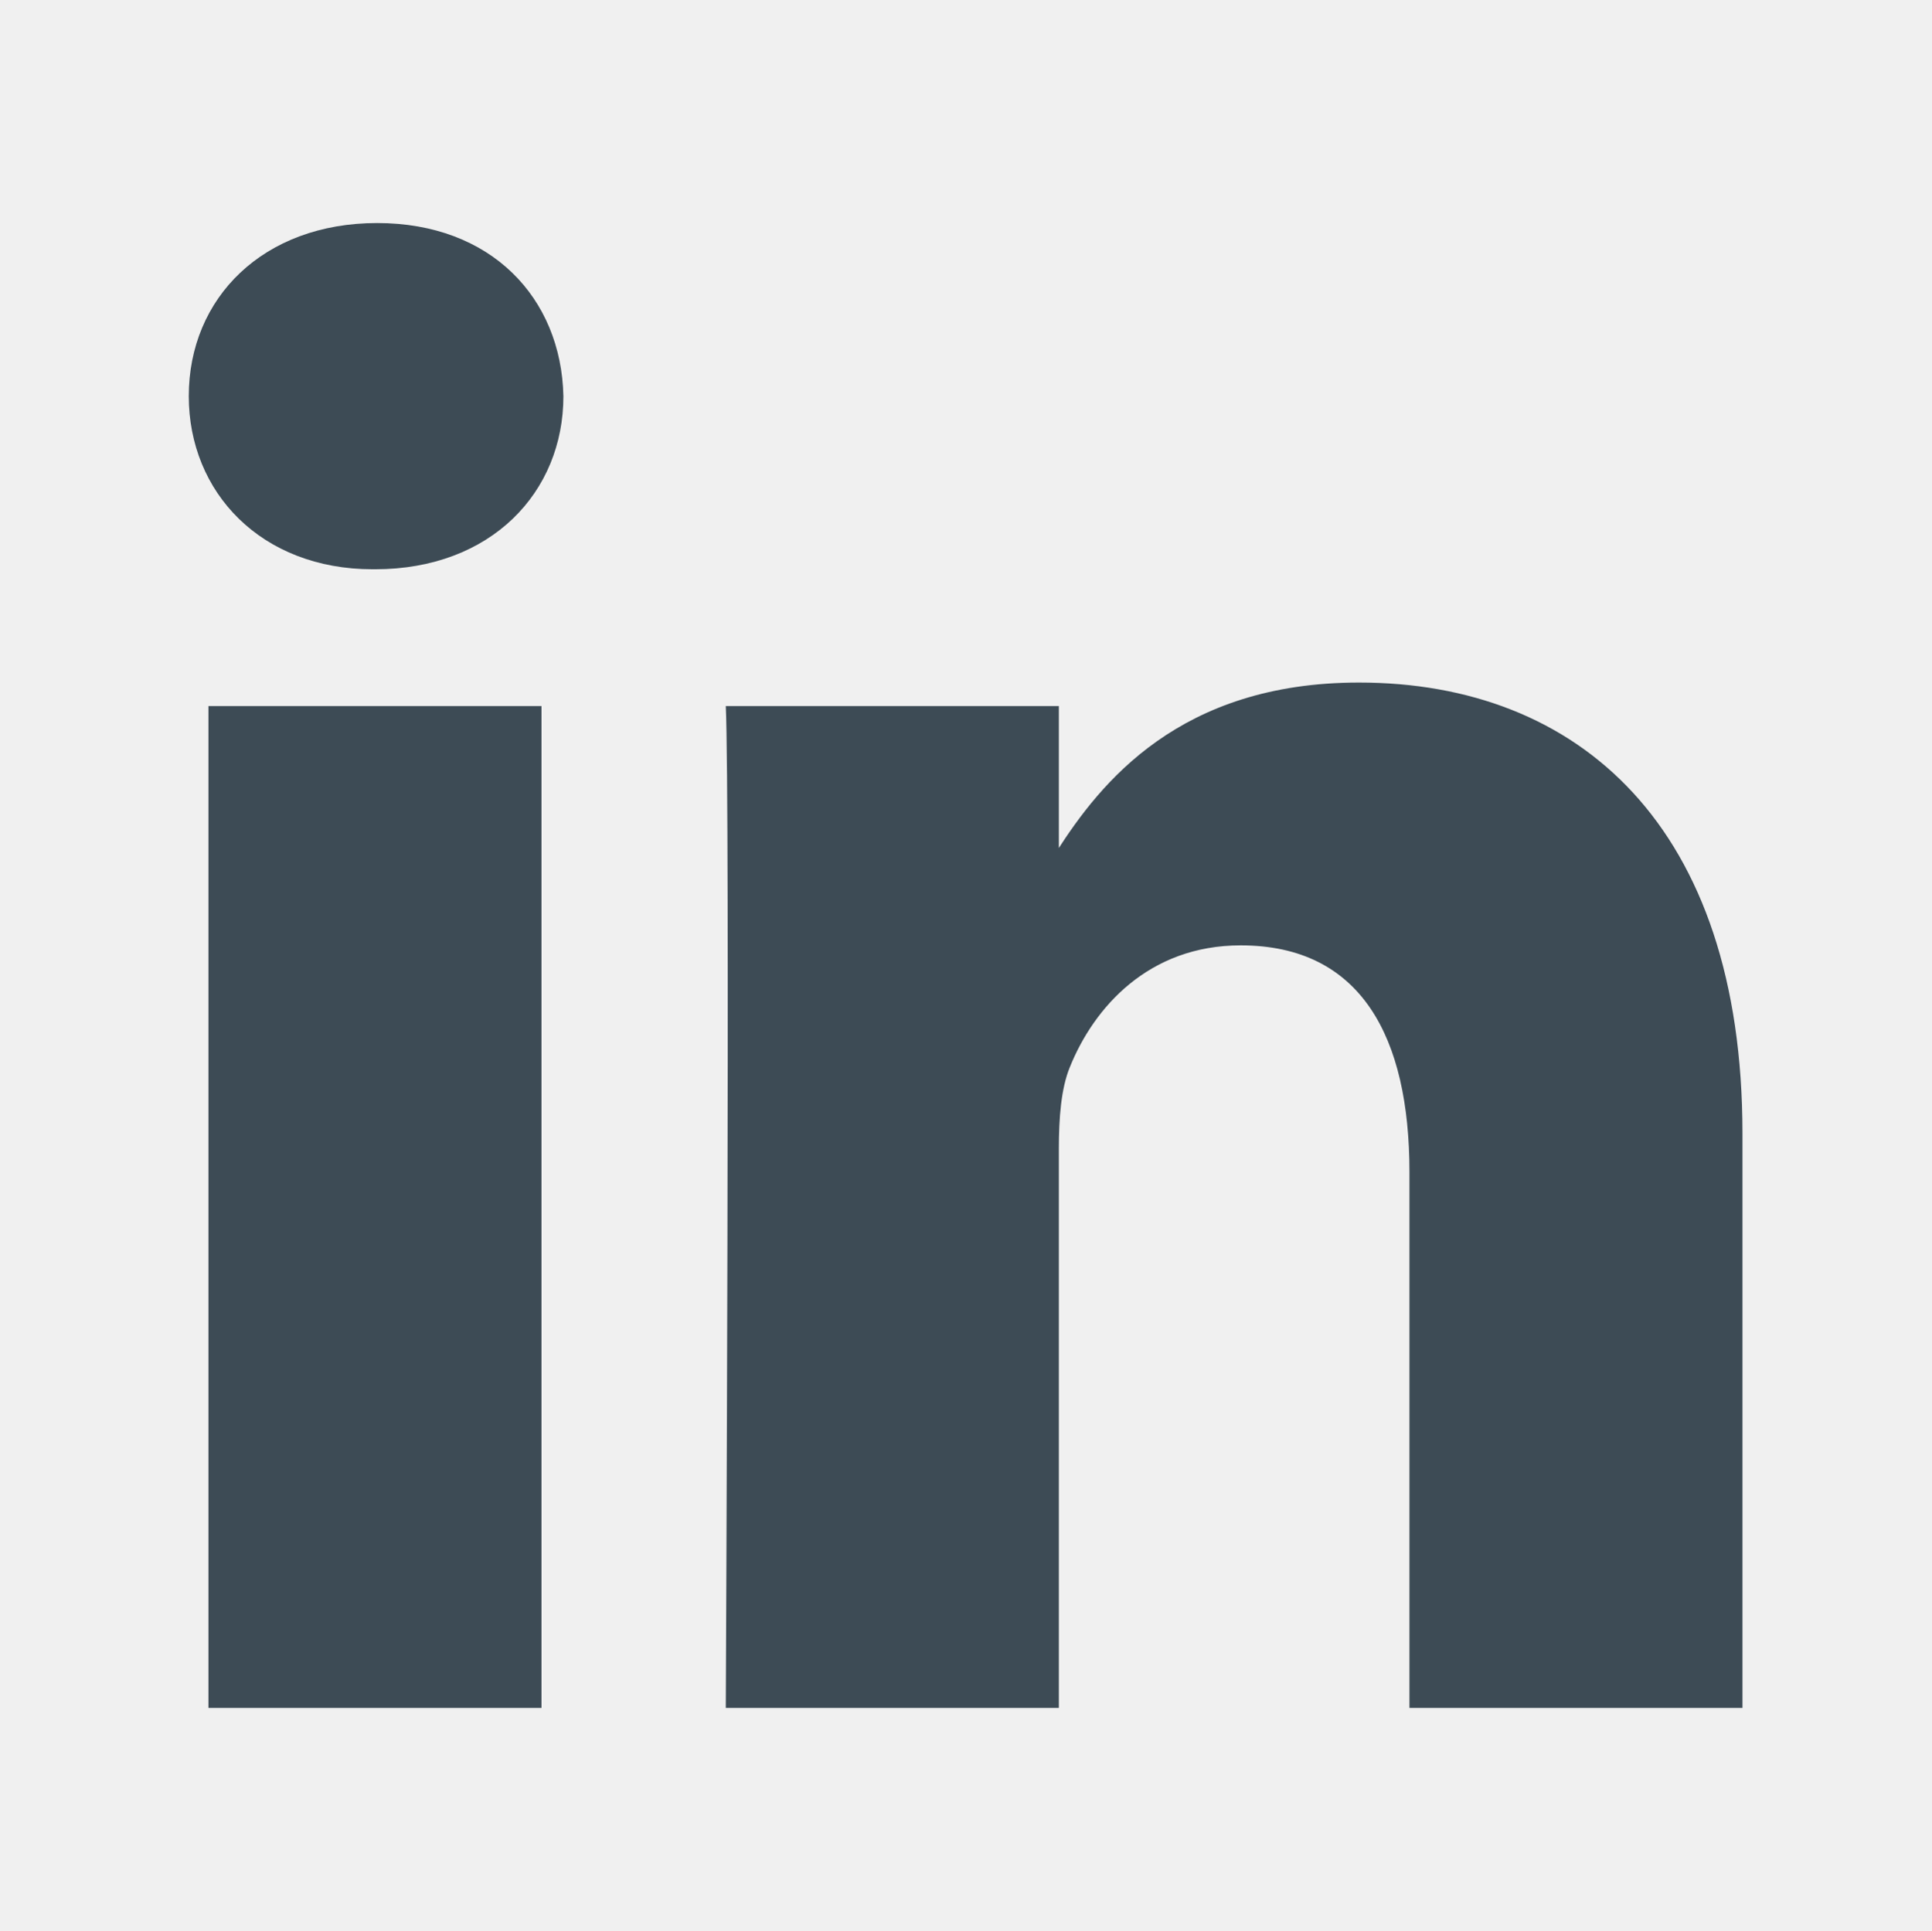
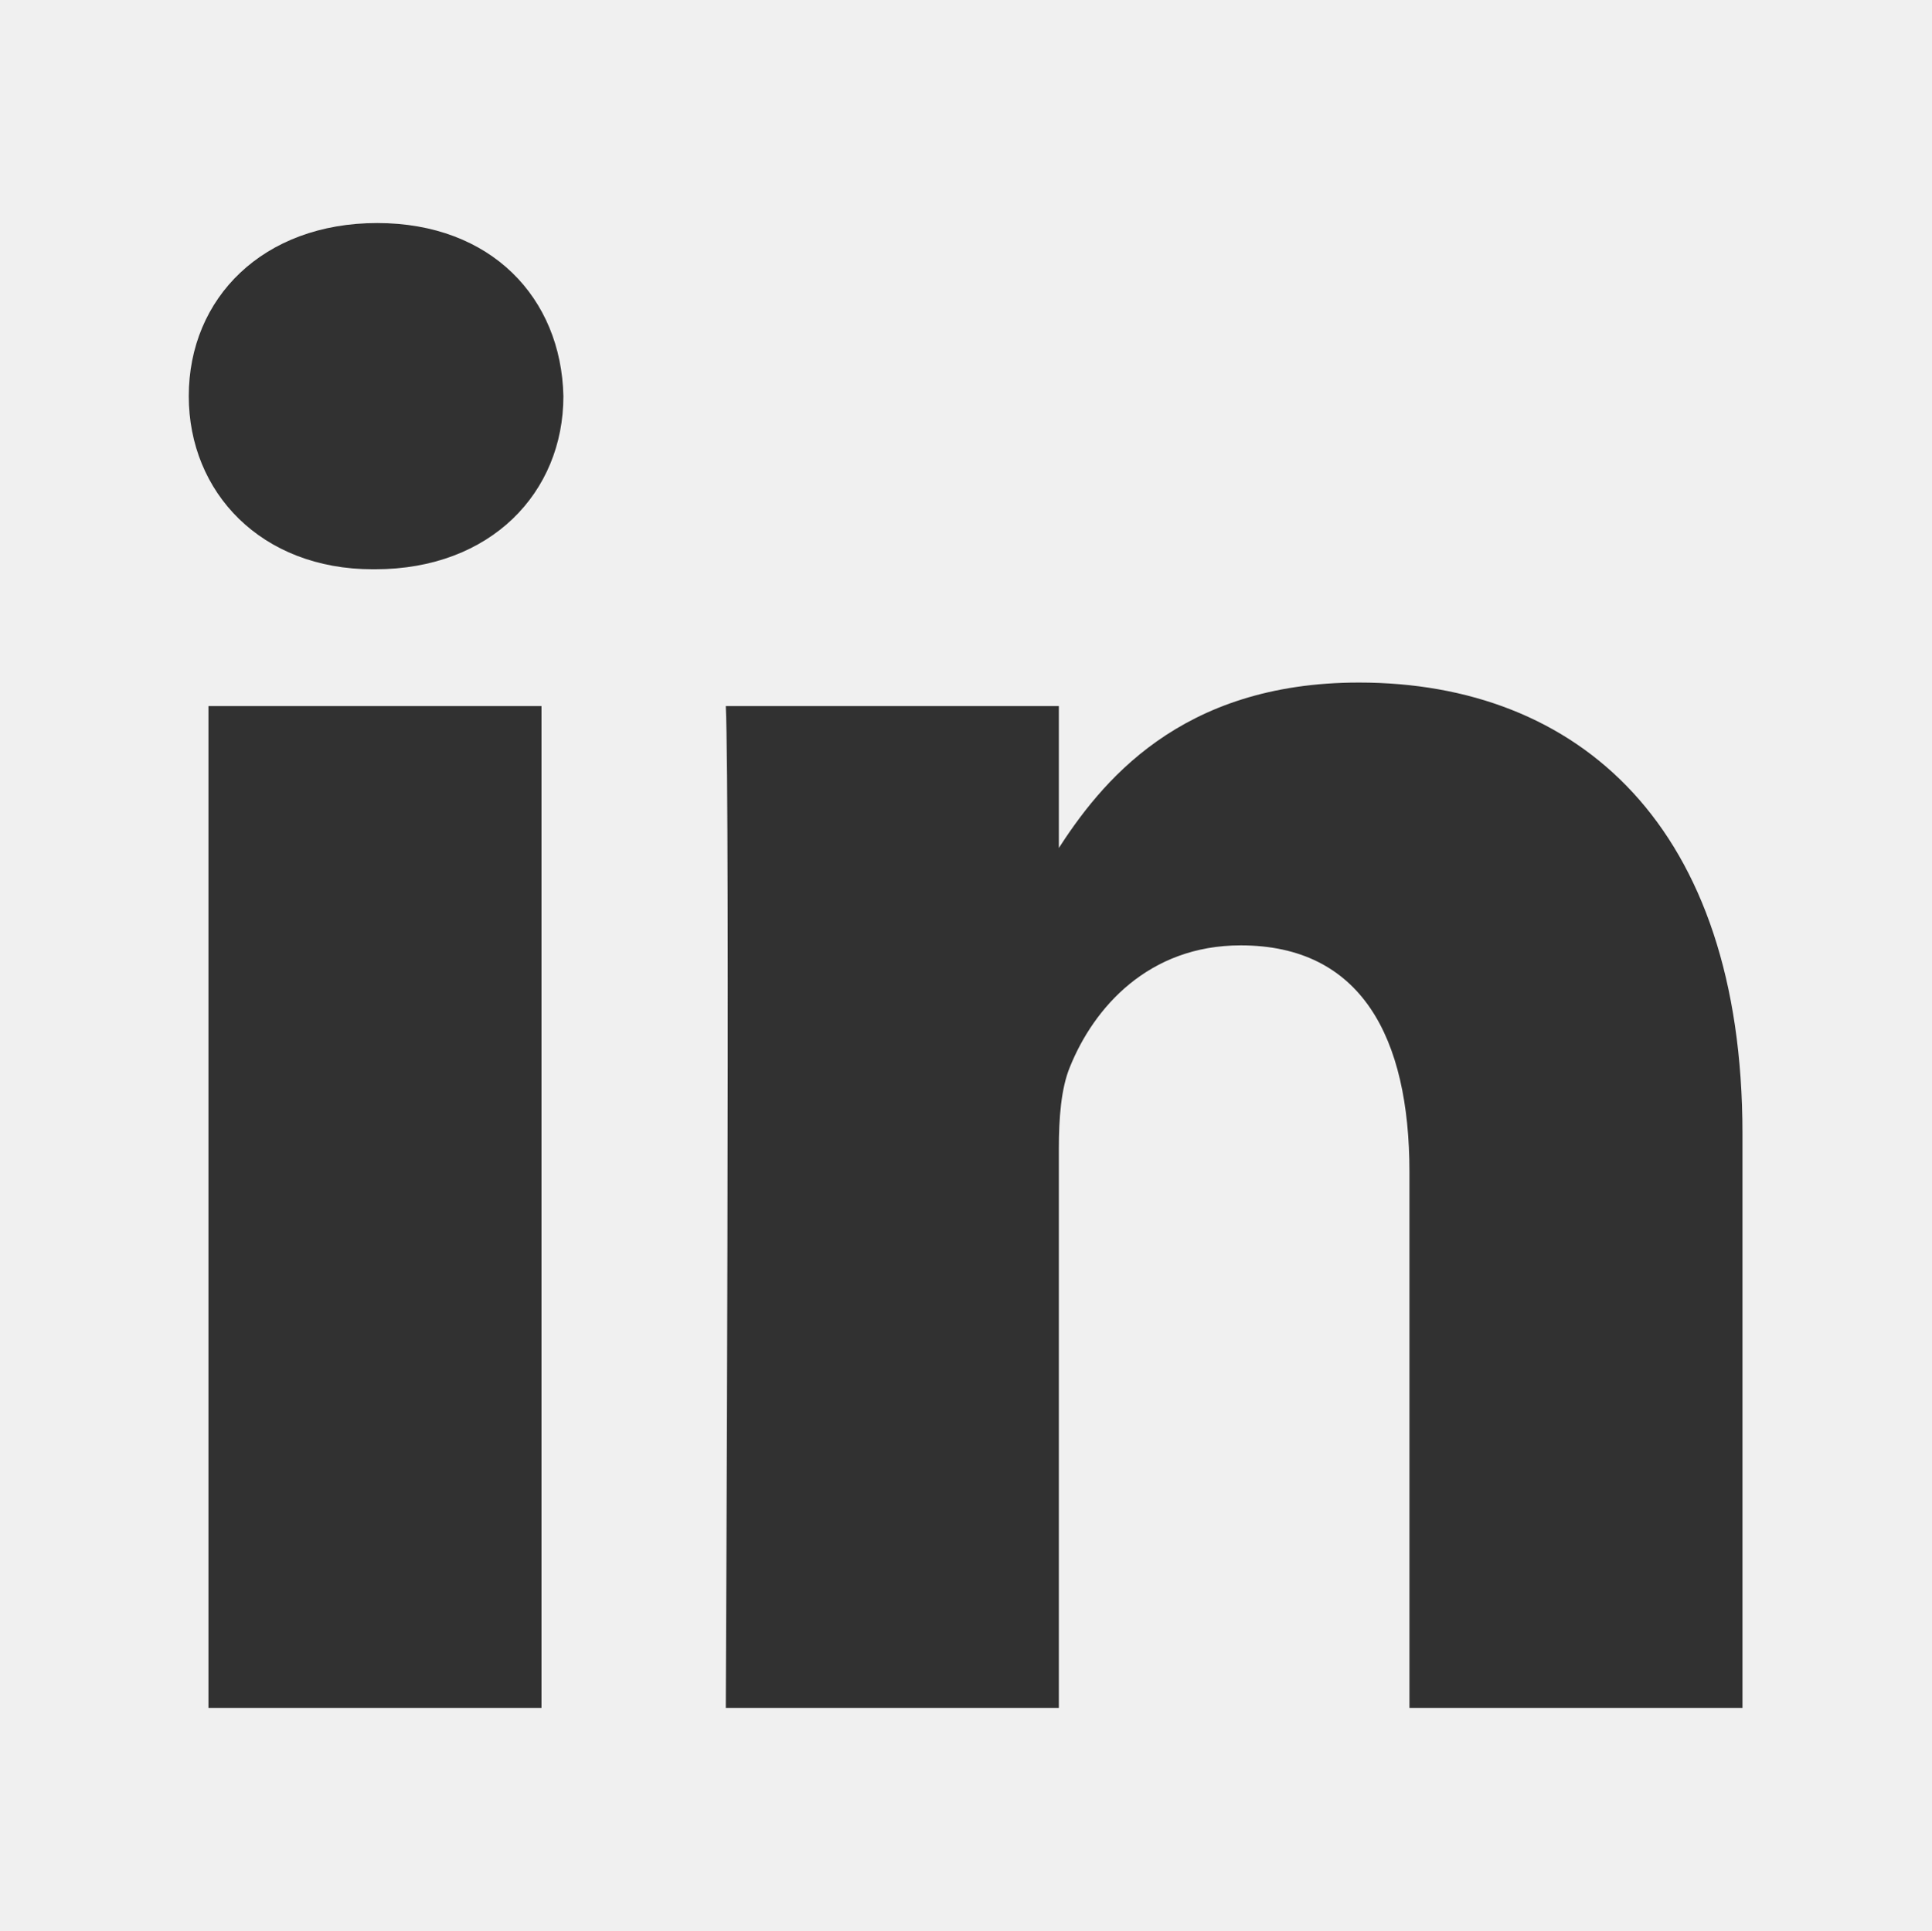
<svg xmlns="http://www.w3.org/2000/svg" version="1.1" id="Layer_1" x="0px" y="0px" width="283.465px" height="283.464px" viewBox="0 0 283.465 283.464" enable-background="new 0 0 283.465 283.464" xml:space="preserve">
  <g id="Facebook" display="none">
    <path display="inline" fill="#FFFFFF" d="M82.732,100.532h27V88.283v-12v-2.001c0-11.55,0.298-29.4,8.698-40.449   c8.85-11.702,21-19.65,41.901-19.65c34.048,0,48.4,4.849,48.4,4.849l-6.75,40.001c0,0-11.25-3.251-21.75-3.251   s-19.9,3.75-19.9,14.25v4.25v14.001v12.249h43.048l-3,39.05h-40.048v135.7h-50.6v-135.7h-27v-39.05H82.732z" />
  </g>
  <g id="Twitter" display="none">
    <path display="inline" fill="#FFFFFF" d="M270.232,67.508c-9.161,4.063-19.007,6.809-29.34,8.044   c10.546-6.322,18.646-16.333,22.461-28.263c-9.871,5.855-20.804,10.106-32.44,12.396c-9.318-9.928-22.595-16.131-37.288-16.131   c-28.212,0-51.085,22.872-51.085,51.084c0,4.003,0.451,7.903,1.322,11.642c-42.456-2.131-80.1-22.468-105.295-53.376   c-4.397,7.545-6.917,16.32-6.917,25.683c0,17.724,9.018,33.359,22.726,42.521c-8.374-0.266-16.251-2.564-23.138-6.391   c-0.005,0.214-0.005,0.427-0.005,0.643c0,24.751,17.609,45.398,40.978,50.092c-4.286,1.167-8.799,1.792-13.458,1.792   c-3.292,0-6.492-0.321-9.612-0.917c6.501,20.295,25.368,35.066,47.721,35.478c-17.483,13.702-39.51,21.868-63.445,21.868   c-4.124,0-8.189-0.241-12.186-0.715c22.607,14.494,49.46,22.954,78.309,22.954c93.965,0,145.349-77.844,145.349-145.351   c0-2.214-0.05-4.417-0.148-6.609C254.724,86.75,263.384,77.752,270.232,67.508z" />
  </g>
  <g id="YouTube" display="none">
    <g display="inline">
      <g>
        <path fill="#FFFFFF" d="M45.986,4h19.889l12.813,51.103h1.24L92.146,4h20.064L89.23,78.799v53.049H69.48V81.187L45.986,4z" />
        <path fill="#FFFFFF" d="M111.315,59.098c0-7.304,2.359-13.119,7.081-17.448c4.722-4.331,11.064-6.496,19.034-6.496     c7.256,0,13.202,2.284,17.836,6.849s6.953,10.44,6.953,17.629v48.709c0,8.073-2.278,14.406-6.82,19     c-4.543,4.595-10.801,6.891-18.767,6.891c-7.671,0-13.811-2.371-18.411-7.111c-4.604-4.741-6.906-11.12-6.906-19.132     C111.315,107.989,111.315,59.098,111.315,59.098z M129.36,109.755c0,2.598,0.622,4.6,1.872,6.014     c1.249,1.415,3.031,2.121,5.352,2.121c2.377,0,4.265-0.722,5.661-2.166c1.398-1.444,2.097-3.433,2.097-5.969V58.391     c0-2.061-0.716-3.726-2.143-4.992c-1.424-1.267-3.296-1.903-5.615-1.903c-2.141,0-3.879,0.636-5.218,1.903     c-1.339,1.266-2.006,2.931-2.006,4.992L129.36,109.755L129.36,109.755z" />
        <path fill="#FFFFFF" d="M227.15,37.538v94.31h-17.534v-10.411c-3.231,3.837-6.594,6.759-10.089,8.766     c-3.495,2.003-6.89,3.008-10.177,3.008c-4.054,0-7.112-1.401-9.168-4.21c-2.056-2.806-3.083-7.02-3.083-12.635V37.538h17.537     v72.295c0,2.237,0.364,3.853,1.1,4.854c0.734,1.001,1.924,1.502,3.57,1.502c1.294,0,2.919-0.663,4.89-1.986     c1.967-1.327,3.773-3.018,5.42-5.078V37.538H227.15z" />
      </g>
      <g>
        <path fill="#FFFFFF" d="M93.069,172.587H44v15.024h16.541V276.1H76.53v-88.488h16.539V172.587z M119.201,257.701     c-1.331,1.672-2.795,3.04-4.388,4.112c-1.594,1.072-2.912,1.606-3.961,1.606c-1.331,0-2.295-0.403-2.889-1.216     c-0.594-0.806-0.892-2.116-0.892-3.927V199.74H92.876v63.823c0,4.548,0.832,7.955,2.497,10.232     c1.664,2.271,4.14,3.406,7.42,3.406c2.664,0,5.41-0.813,8.238-2.433c2.833-1.626,5.554-3.991,8.17-7.098v8.429h14.197v-76.36     h-14.197V257.701z M174.209,198.774c-2.201,0-4.377,0.607-6.532,1.82c-2.149,1.217-4.179,2.984-6.092,5.314v-33.321h-14.336     V276.1h14.336v-5.869c1.865,2.324,3.887,4.044,6.06,5.16c2.176,1.116,4.65,1.674,7.425,1.674c4.206,0,7.421-1.439,9.646-4.32     c2.221-2.88,3.335-7.037,3.335-12.466v-42.361c0-6.237-1.185-10.99-3.553-14.251     C182.132,200.409,178.701,198.774,174.209,198.774z M173.439,258.202c0,2.435-0.412,4.191-1.229,5.263     c-0.819,1.074-2.095,1.609-3.83,1.609c-1.206,0-2.35-0.272-3.435-0.822c-1.086-0.546-2.207-1.442-3.36-2.685v-47.584     c0.965-1.05,1.938-1.823,2.928-2.325c0.986-0.5,1.987-0.753,2.998-0.753c1.924,0,3.397,0.668,4.408,2.006     c1.016,1.335,1.521,3.29,1.521,5.865L173.439,258.202L173.439,258.202z M240.521,239.712v-19.441     c0-7.248-1.743-12.801-5.229-16.665c-3.485-3.863-8.477-5.794-14.973-5.794c-6.352,0-11.535,2.087-15.543,6.258     c-4.016,4.172-6.021,9.572-6.021,16.201v34.272c0,7.352,1.83,13.126,5.482,17.326c3.652,4.197,8.656,6.298,15.009,6.298     c7.068,0,12.381-1.983,15.939-5.943s5.335-9.855,5.335-17.681v-5.734h-14.609v5.305c0,4.493-0.469,7.4-1.406,8.715     c-0.939,1.312-2.584,1.97-4.935,1.97c-2.265,0-3.86-0.772-4.798-2.331c-0.938-1.552-1.406-4.338-1.406-8.354v-14.401h27.155     V239.712z M213.367,220.128c0-3.195,0.492-5.485,1.48-6.87c0.983-1.387,2.605-2.078,4.864-2.078c2.162,0,3.734,0.691,4.722,2.078     c0.984,1.385,1.479,3.675,1.479,6.87v7.732h-12.545V220.128z" />
        <path fill="#FFFFFF" d="M93.069,173.69H44v15.024h16.541v88.487H76.53v-88.487h16.539V173.69z M119.201,258.805     c-1.331,1.669-2.795,3.041-4.388,4.111c-1.594,1.071-2.912,1.605-3.961,1.605c-1.331,0-2.295-0.403-2.889-1.213     s-0.892-2.119-0.892-3.931V200.84H92.876v63.828c0,4.545,0.832,7.956,2.497,10.228c1.664,2.273,4.14,3.408,7.42,3.408     c2.664,0,5.41-0.812,8.238-2.432c2.833-1.626,5.554-3.993,8.17-7.098v8.427h14.197V200.84h-14.197V258.805z M174.209,199.878     c-2.201,0-4.377,0.604-6.532,1.817c-2.149,1.216-4.179,2.988-6.092,5.316V173.69h-14.336v103.512h14.336v-5.868     c1.865,2.324,3.887,4.044,6.06,5.163c2.176,1.112,4.65,1.671,7.425,1.671c4.206,0,7.421-1.437,9.646-4.322     c2.221-2.879,3.335-7.035,3.335-12.463V219.02c0-6.236-1.185-10.989-3.553-14.247     C182.132,201.512,178.701,199.878,174.209,199.878z M173.439,259.307c0,2.432-0.412,4.188-1.229,5.261     c-0.819,1.072-2.095,1.608-3.83,1.608c-1.206,0-2.35-0.272-3.435-0.821c-1.086-0.547-2.207-1.444-3.36-2.687v-47.583     c0.965-1.05,1.938-1.825,2.928-2.328c0.986-0.497,1.987-0.75,2.998-0.75c1.924,0,3.397,0.669,4.408,2.006     c1.016,1.336,1.521,3.29,1.521,5.864L173.439,259.307L173.439,259.307z M240.521,240.813v-19.439     c0-7.247-1.743-12.801-5.229-16.667c-3.485-3.862-8.477-5.793-14.973-5.793c-6.352,0-11.535,2.087-15.543,6.259     c-4.016,4.174-6.021,9.572-6.021,16.201v34.272c0,7.352,1.83,13.126,5.482,17.326c3.652,4.197,8.656,6.298,15.009,6.298     c7.068,0,12.381-1.981,15.939-5.943c3.558-3.957,5.335-9.853,5.335-17.681v-5.736h-14.609v5.306c0,4.497-0.469,7.402-1.406,8.714     c-0.939,1.314-2.584,1.97-4.935,1.97c-2.265,0-3.86-0.772-4.798-2.33c-0.938-1.551-1.406-4.337-1.406-8.354v-14.402h27.155     V240.813z M213.367,221.23c0-3.196,0.492-5.484,1.48-6.869c0.983-1.386,2.605-2.078,4.864-2.078c2.162,0,3.734,0.692,4.722,2.078     c0.984,1.385,1.479,3.673,1.479,6.869v7.731h-12.545V221.23z" />
      </g>
    </g>
  </g>
  <g id="RSS" display="none">
    <g id="lines__x003C_Group_x003E_" display="inline">
      <path id="circle" fill="#FFFFFF" d="M91.757,220.423c0,15.758-12.778,28.528-28.533,28.528c-15.753,0-28.531-12.771-28.531-28.528    c0-15.761,12.778-28.537,28.531-28.537C78.979,191.886,91.757,204.663,91.757,220.423z" />
      <g>
        <path fill="#FFFFFF" d="M34.726,148.489c26.738,0,51.864,10.45,70.752,29.426c18.917,19.008,29.333,44.306,29.333,71.237h41.193     c0-78.219-63.378-141.857-141.278-141.857C34.726,107.295,34.726,148.489,34.726,148.489z" />
      </g>
      <g>
        <path fill="#FFFFFF" d="M34.786,75.462c95.278,0,172.793,77.937,172.793,173.733h41.194     c0-118.509-95.995-214.927-213.987-214.927C34.786,34.268,34.786,75.462,34.786,75.462z" />
      </g>
    </g>
  </g>
  <g id="Linkedin">
-     <path fill="#3D4B55" d="M79.479,250.722V103.647H30.597v147.075H79.479L79.479,250.722z M55.04,83.568   c17.043,0,27.656-11.301,27.656-25.414c-0.319-14.428-10.613-25.413-27.333-25.413c-16.725,0-27.656,10.985-27.656,25.413   c0,14.113,10.608,25.414,27.015,25.414H55.04L55.04,83.568z" />
-     <path fill="#3D4B55" d="M106.532,250.722h48.886v-82.133c0-4.395,0.319-8.789,1.61-11.925c3.533-8.791,11.579-17.886,25.081-17.886   c17.694,0,24.768,13.49,24.768,33.263v78.681h48.882v-84.333c0-45.172-24.117-66.194-56.282-66.194   c-26.372,0-37.951,14.74-44.38,24.779h0.321v-21.327h-48.886C107.173,117.443,106.532,250.722,106.532,250.722L106.532,250.722z" />
+     <path fill="#313131" d="M79.479,250.722V103.647H30.597v147.075H79.479L79.479,250.722z M55.04,83.568   c17.043,0,27.656-11.301,27.656-25.414c-0.319-14.428-10.613-25.413-27.333-25.413c-16.725,0-27.656,10.985-27.656,25.413   c0,14.113,10.608,25.414,27.015,25.414H55.04L55.04,83.568z" />
+     <path fill="#313131" d="M106.532,250.722h48.886v-82.133c0-4.395,0.319-8.789,1.61-11.925c3.533-8.791,11.579-17.886,25.081-17.886   c17.694,0,24.768,13.49,24.768,33.263v78.681h48.882v-84.333c0-45.172-24.117-66.194-56.282-66.194   c-26.372,0-37.951,14.74-44.38,24.779h0.321v-21.327h-48.886C107.173,117.443,106.532,250.722,106.532,250.722L106.532,250.722z" />
  </g>
</svg>
